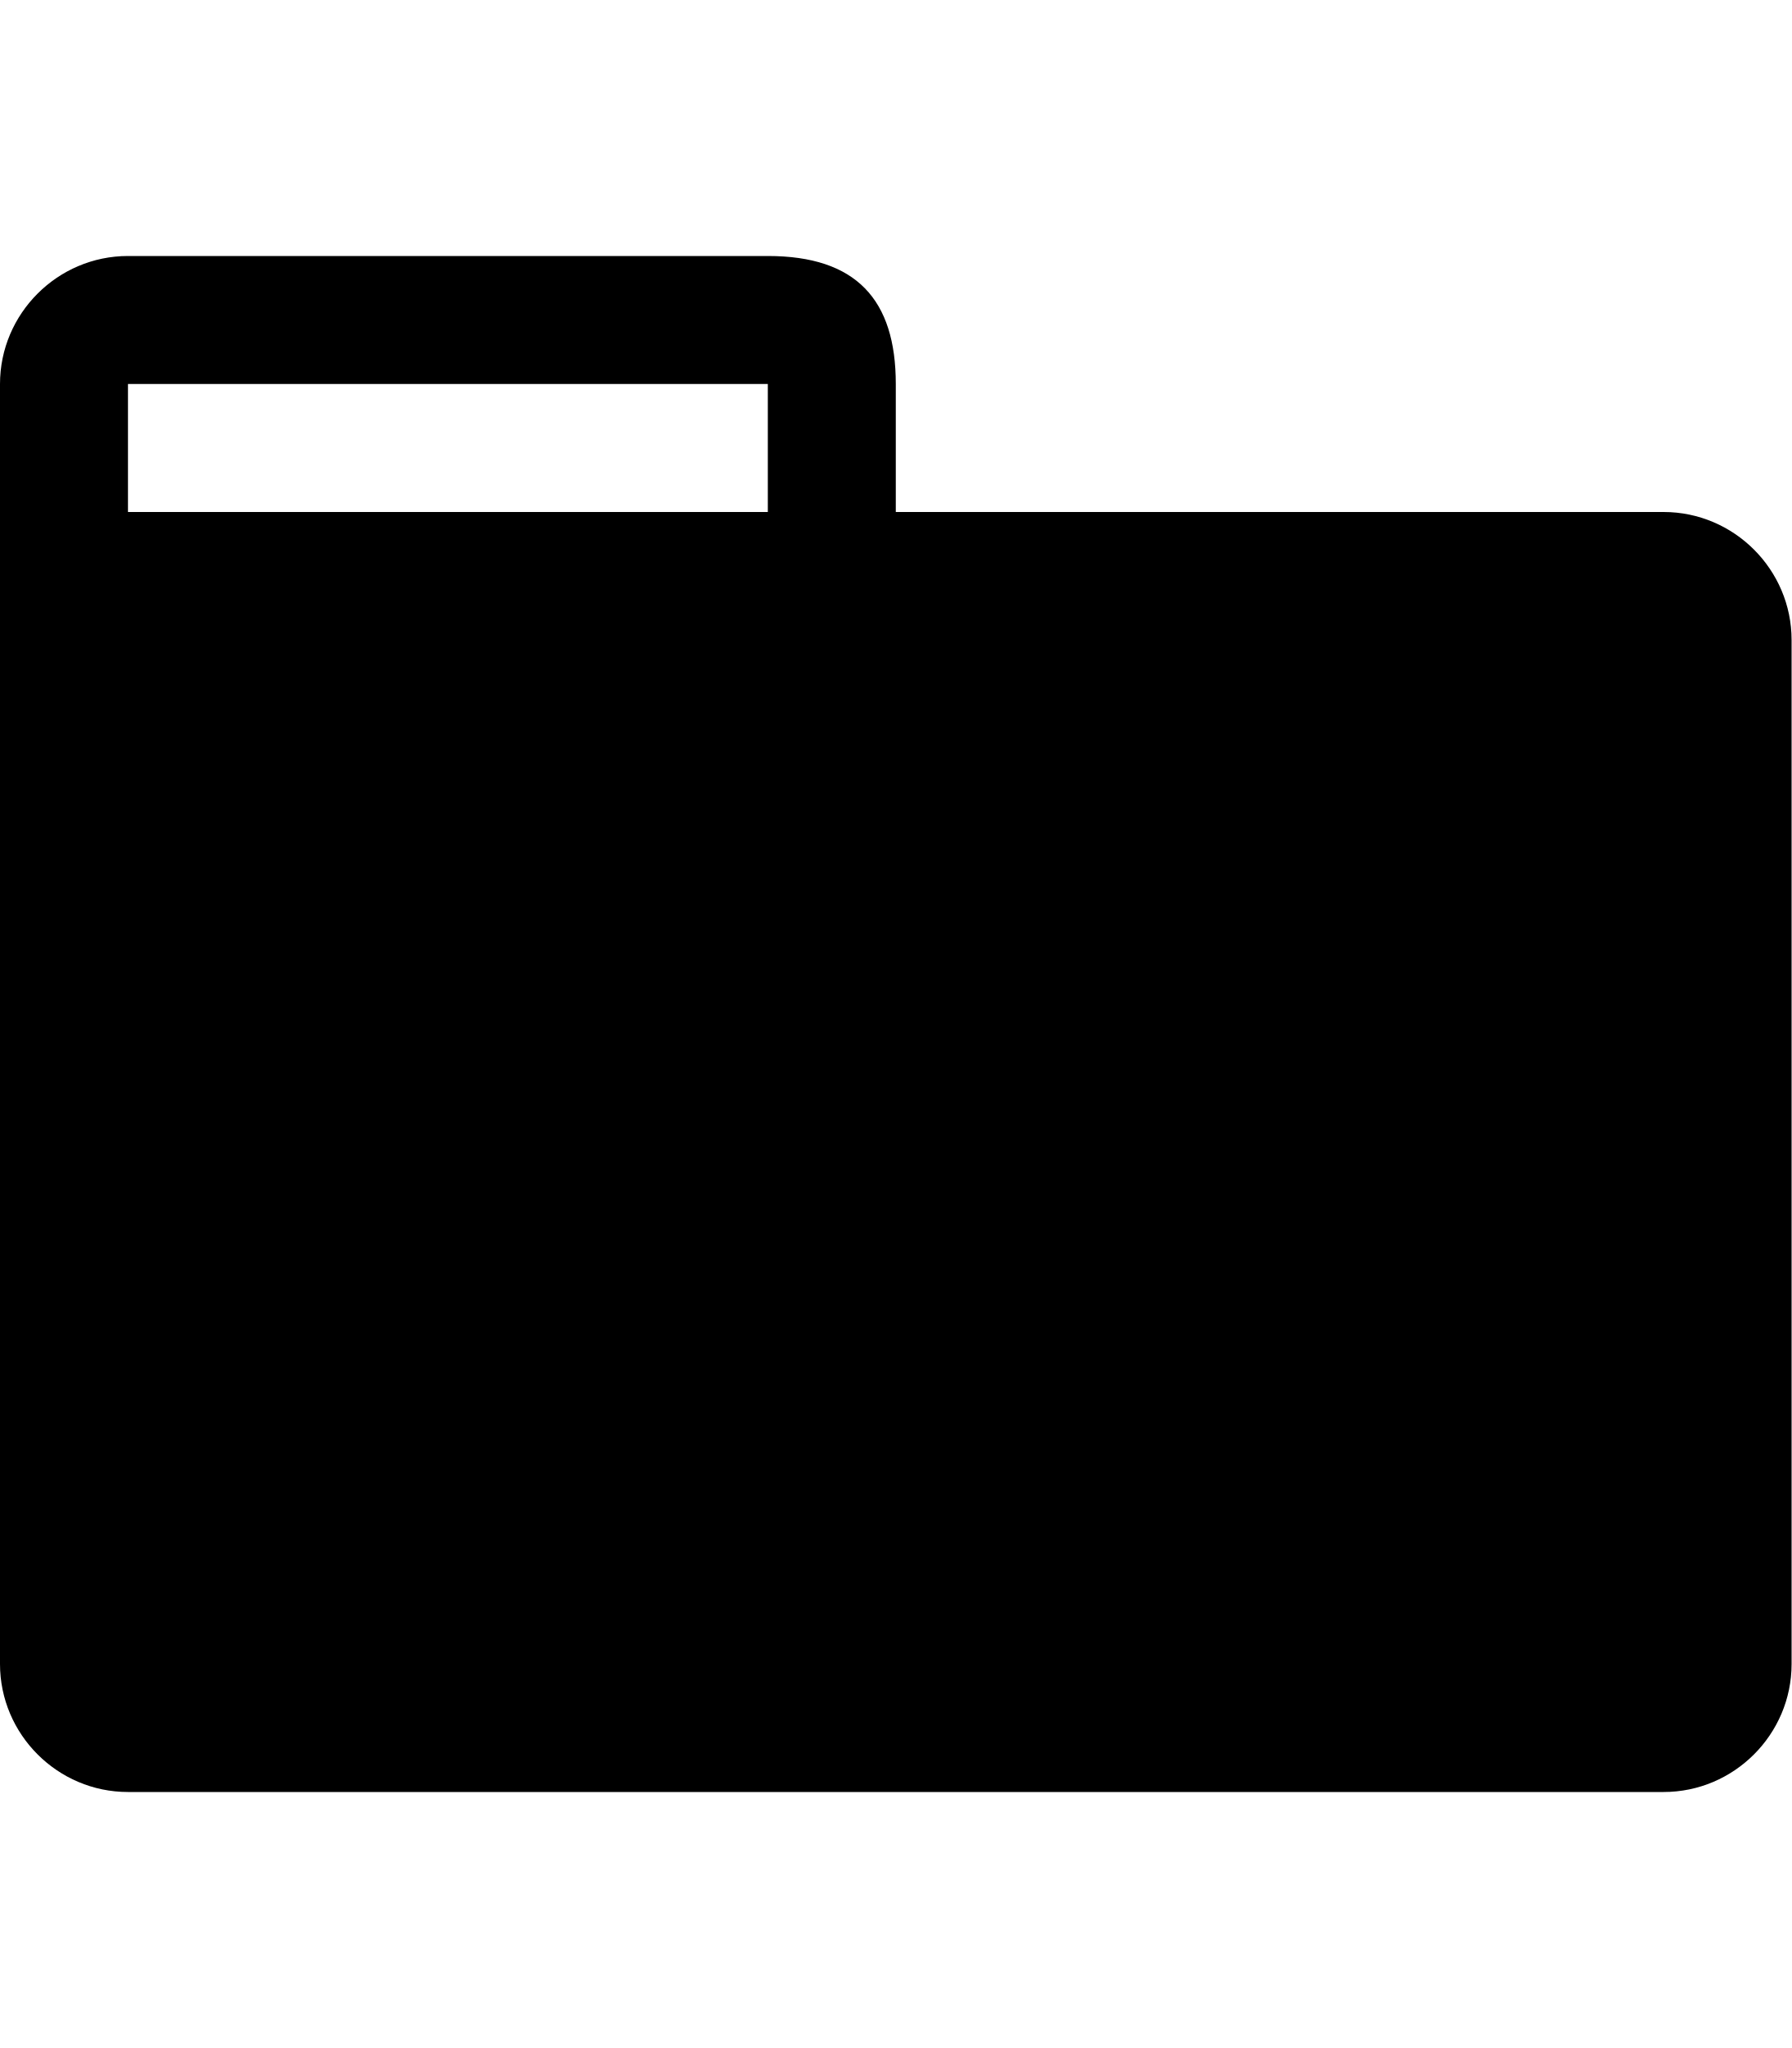
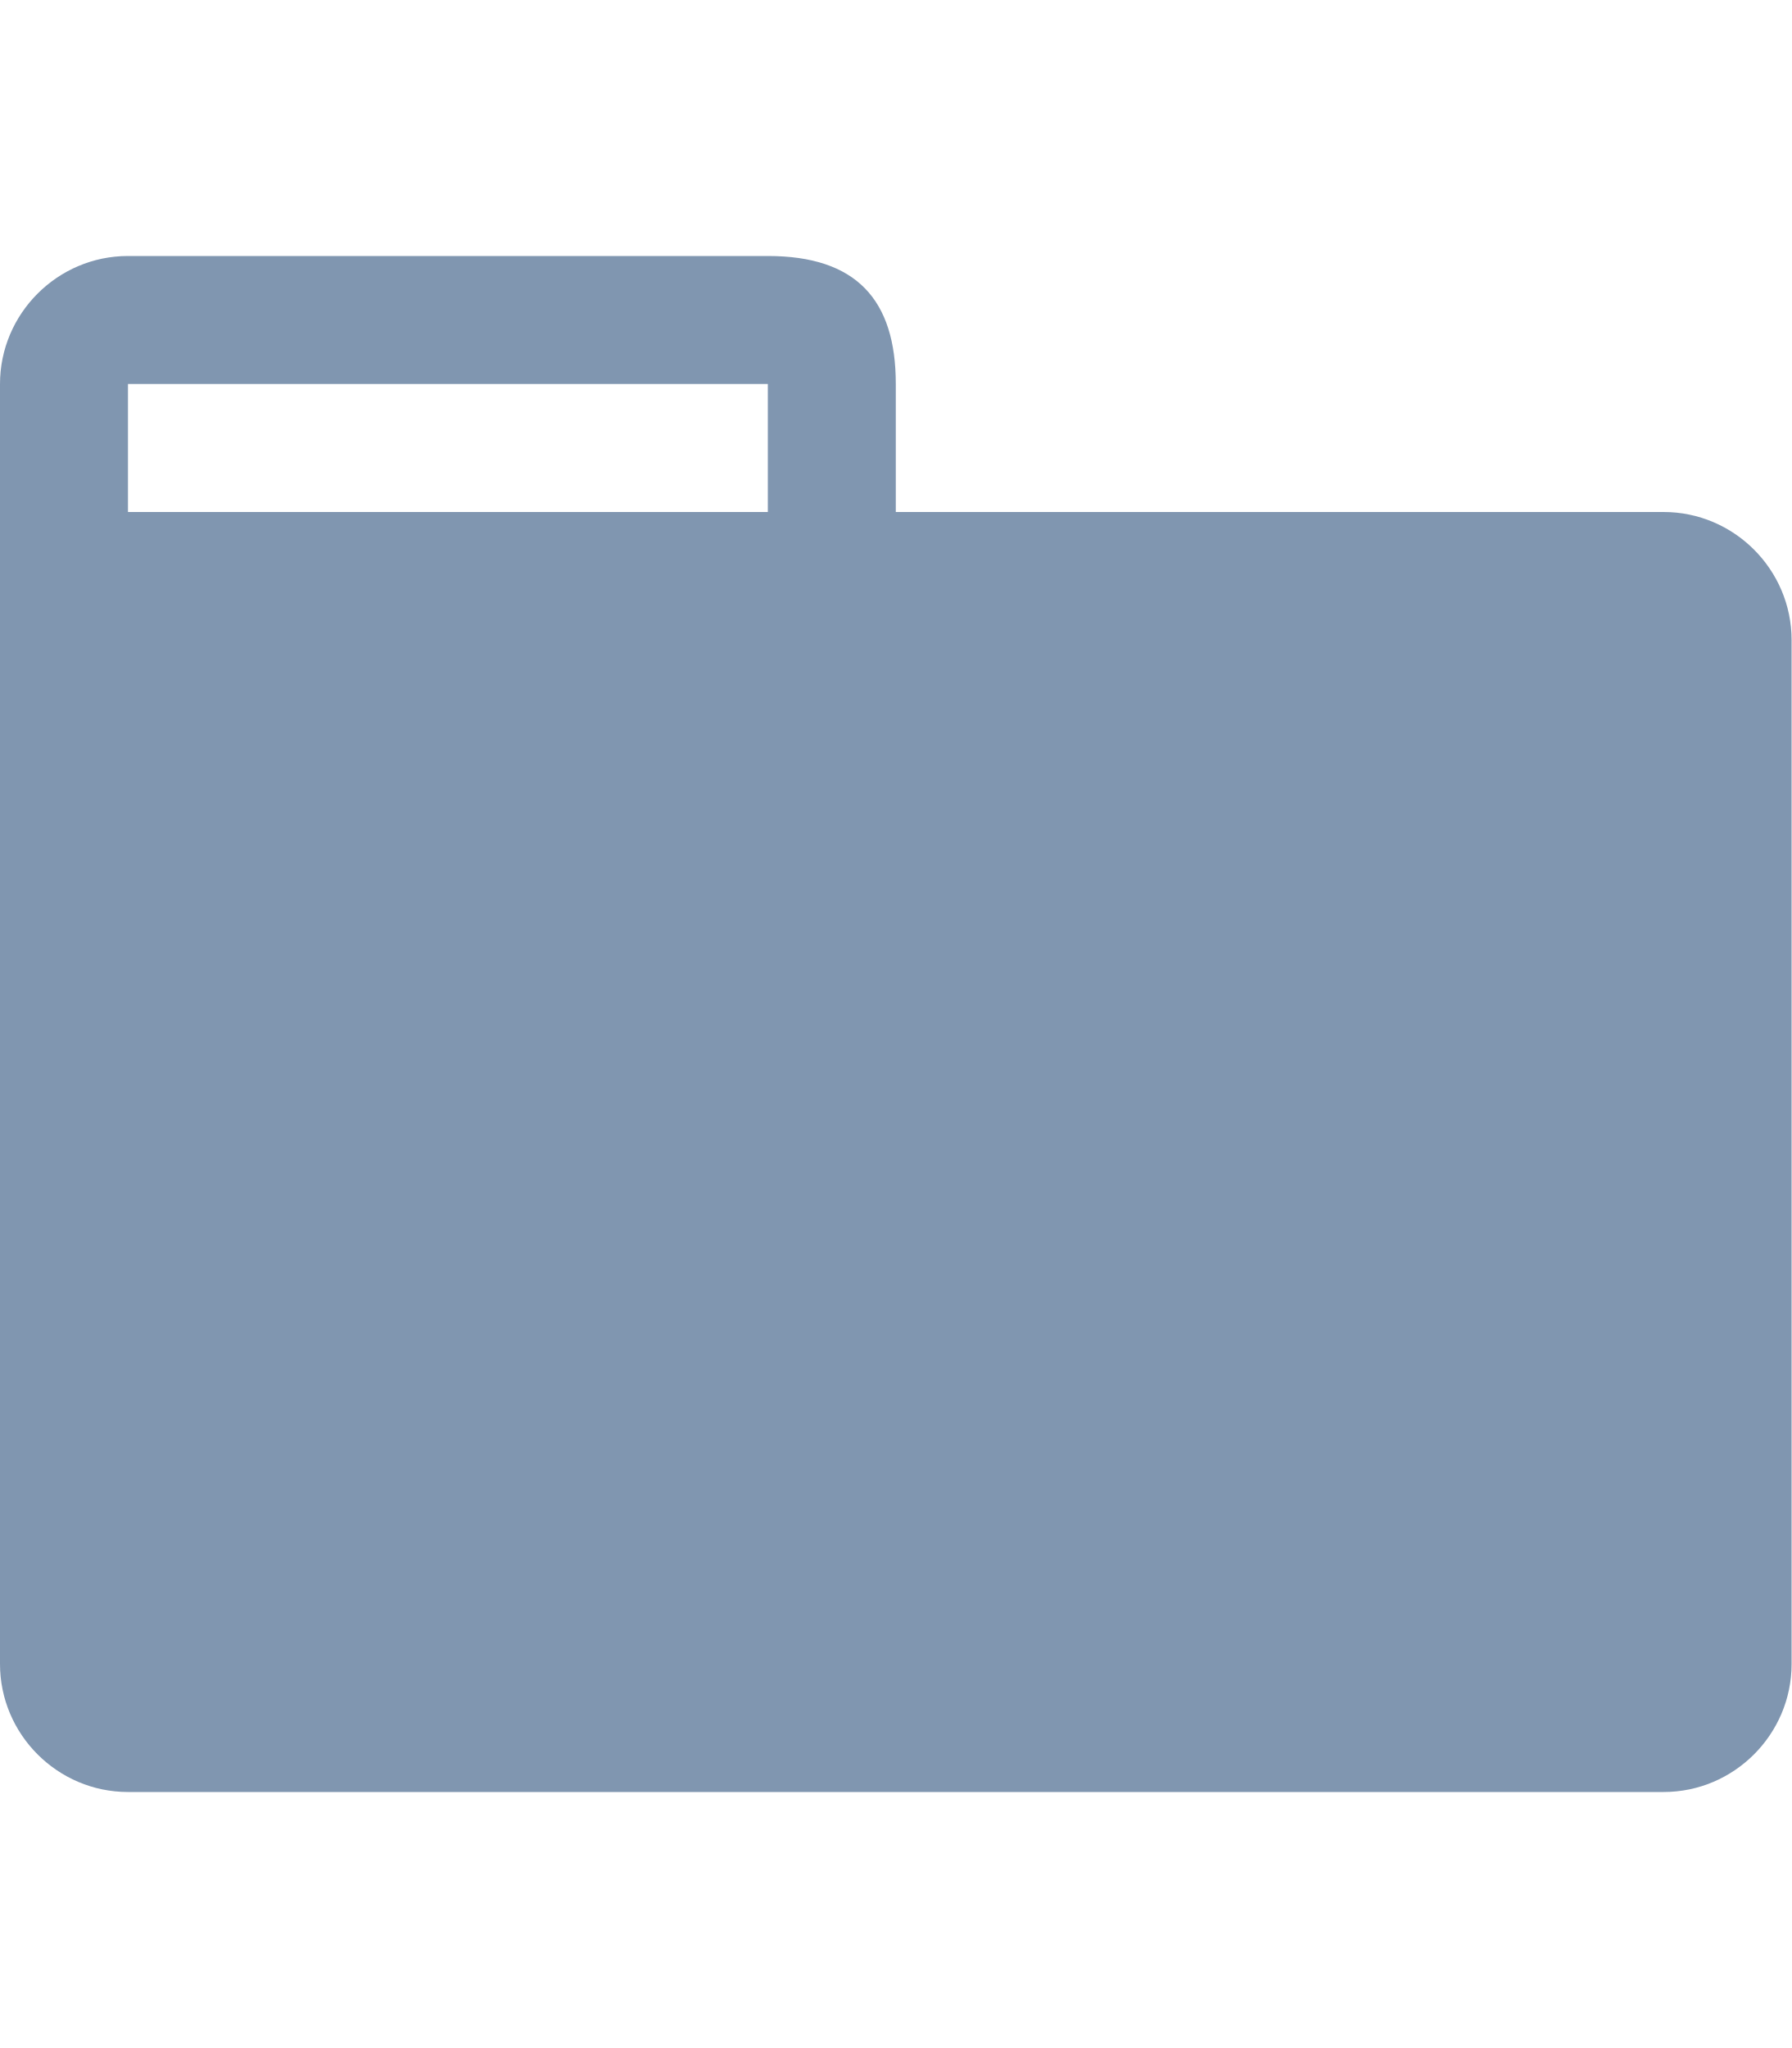
- <svg xmlns="http://www.w3.org/2000/svg" fill="currentColor" viewBox="0 0 14 16" width="14" height="16" version="1.1">
+ <svg xmlns="http://www.w3.org/2000/svg" fill="rgba(3,47,98,.5)" viewBox="0 0 14 16" width="14" height="16" version="1.1">
  <defs>
    <style type="text/css" />
  </defs>
	&gt;
		<path fill-rule="evenodd" d="M13 4H7V3c0-.66-.31-1-1-1H1c-.55 0-1 .45-1 1v10c0 .55.45 1 1 1h12c.55 0 1-.45 1-1V5c0-.55-.45-1-1-1zM6 4H1V3h5v1z" />
</svg>
